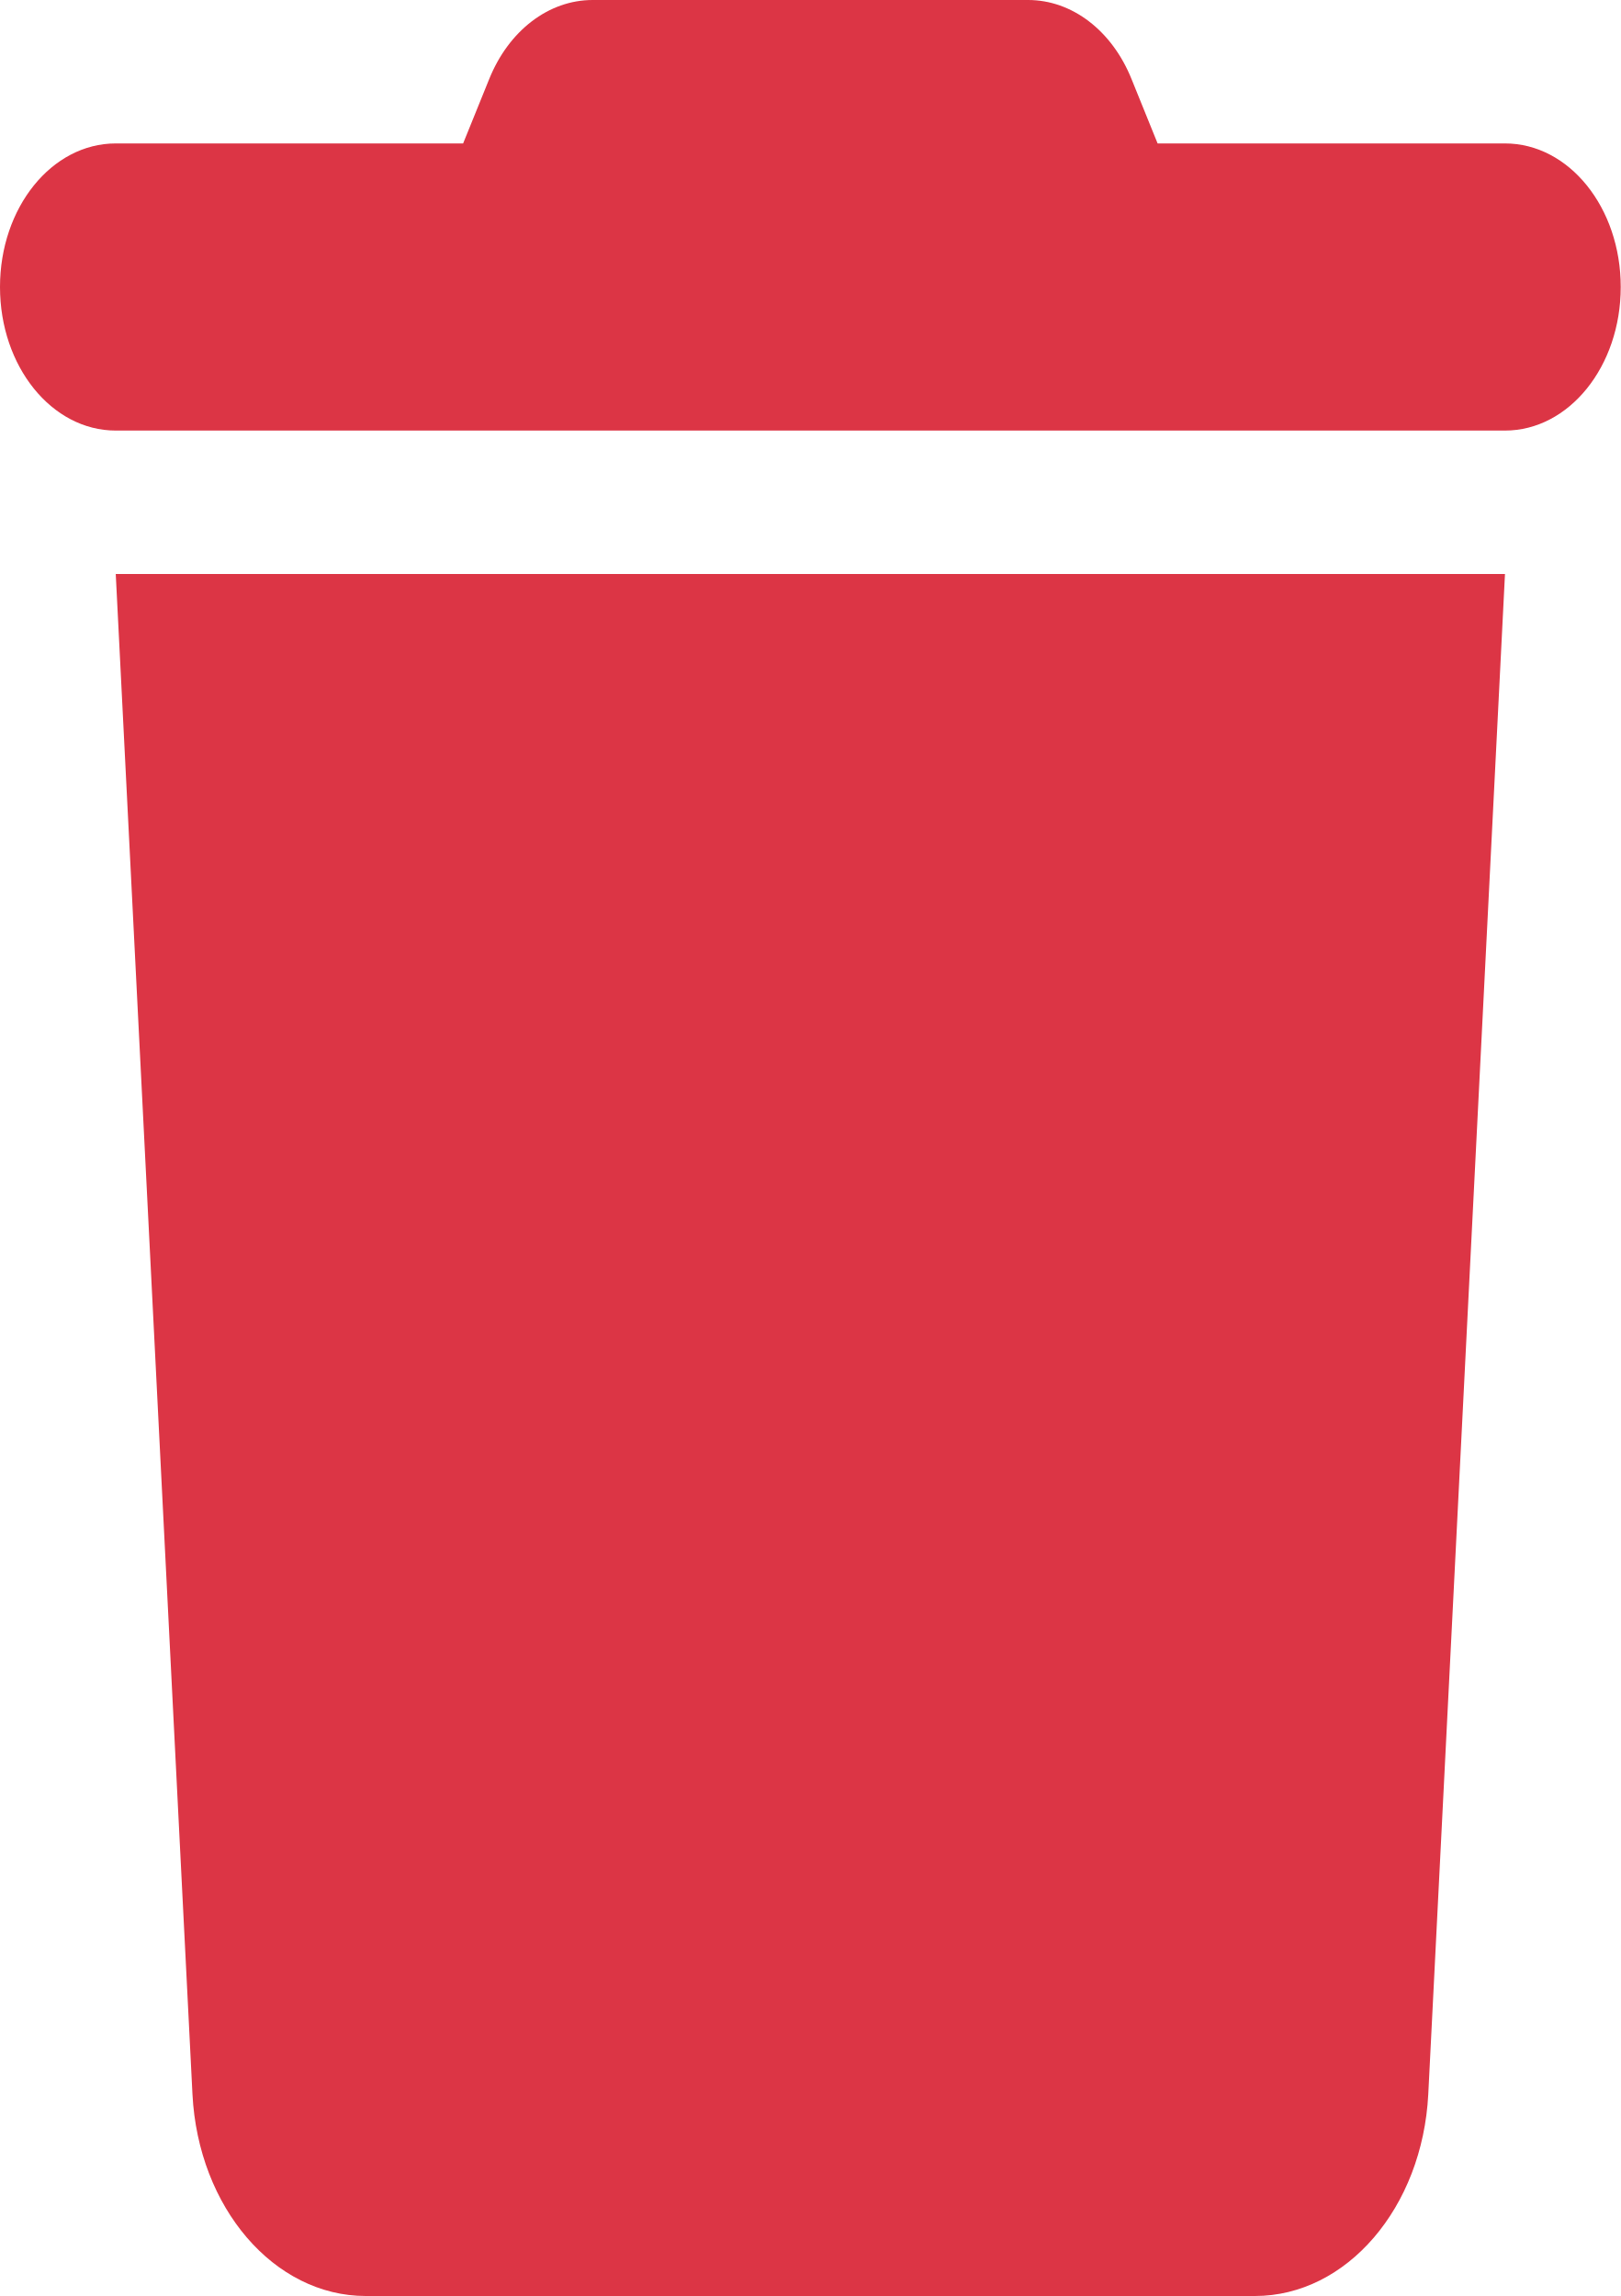
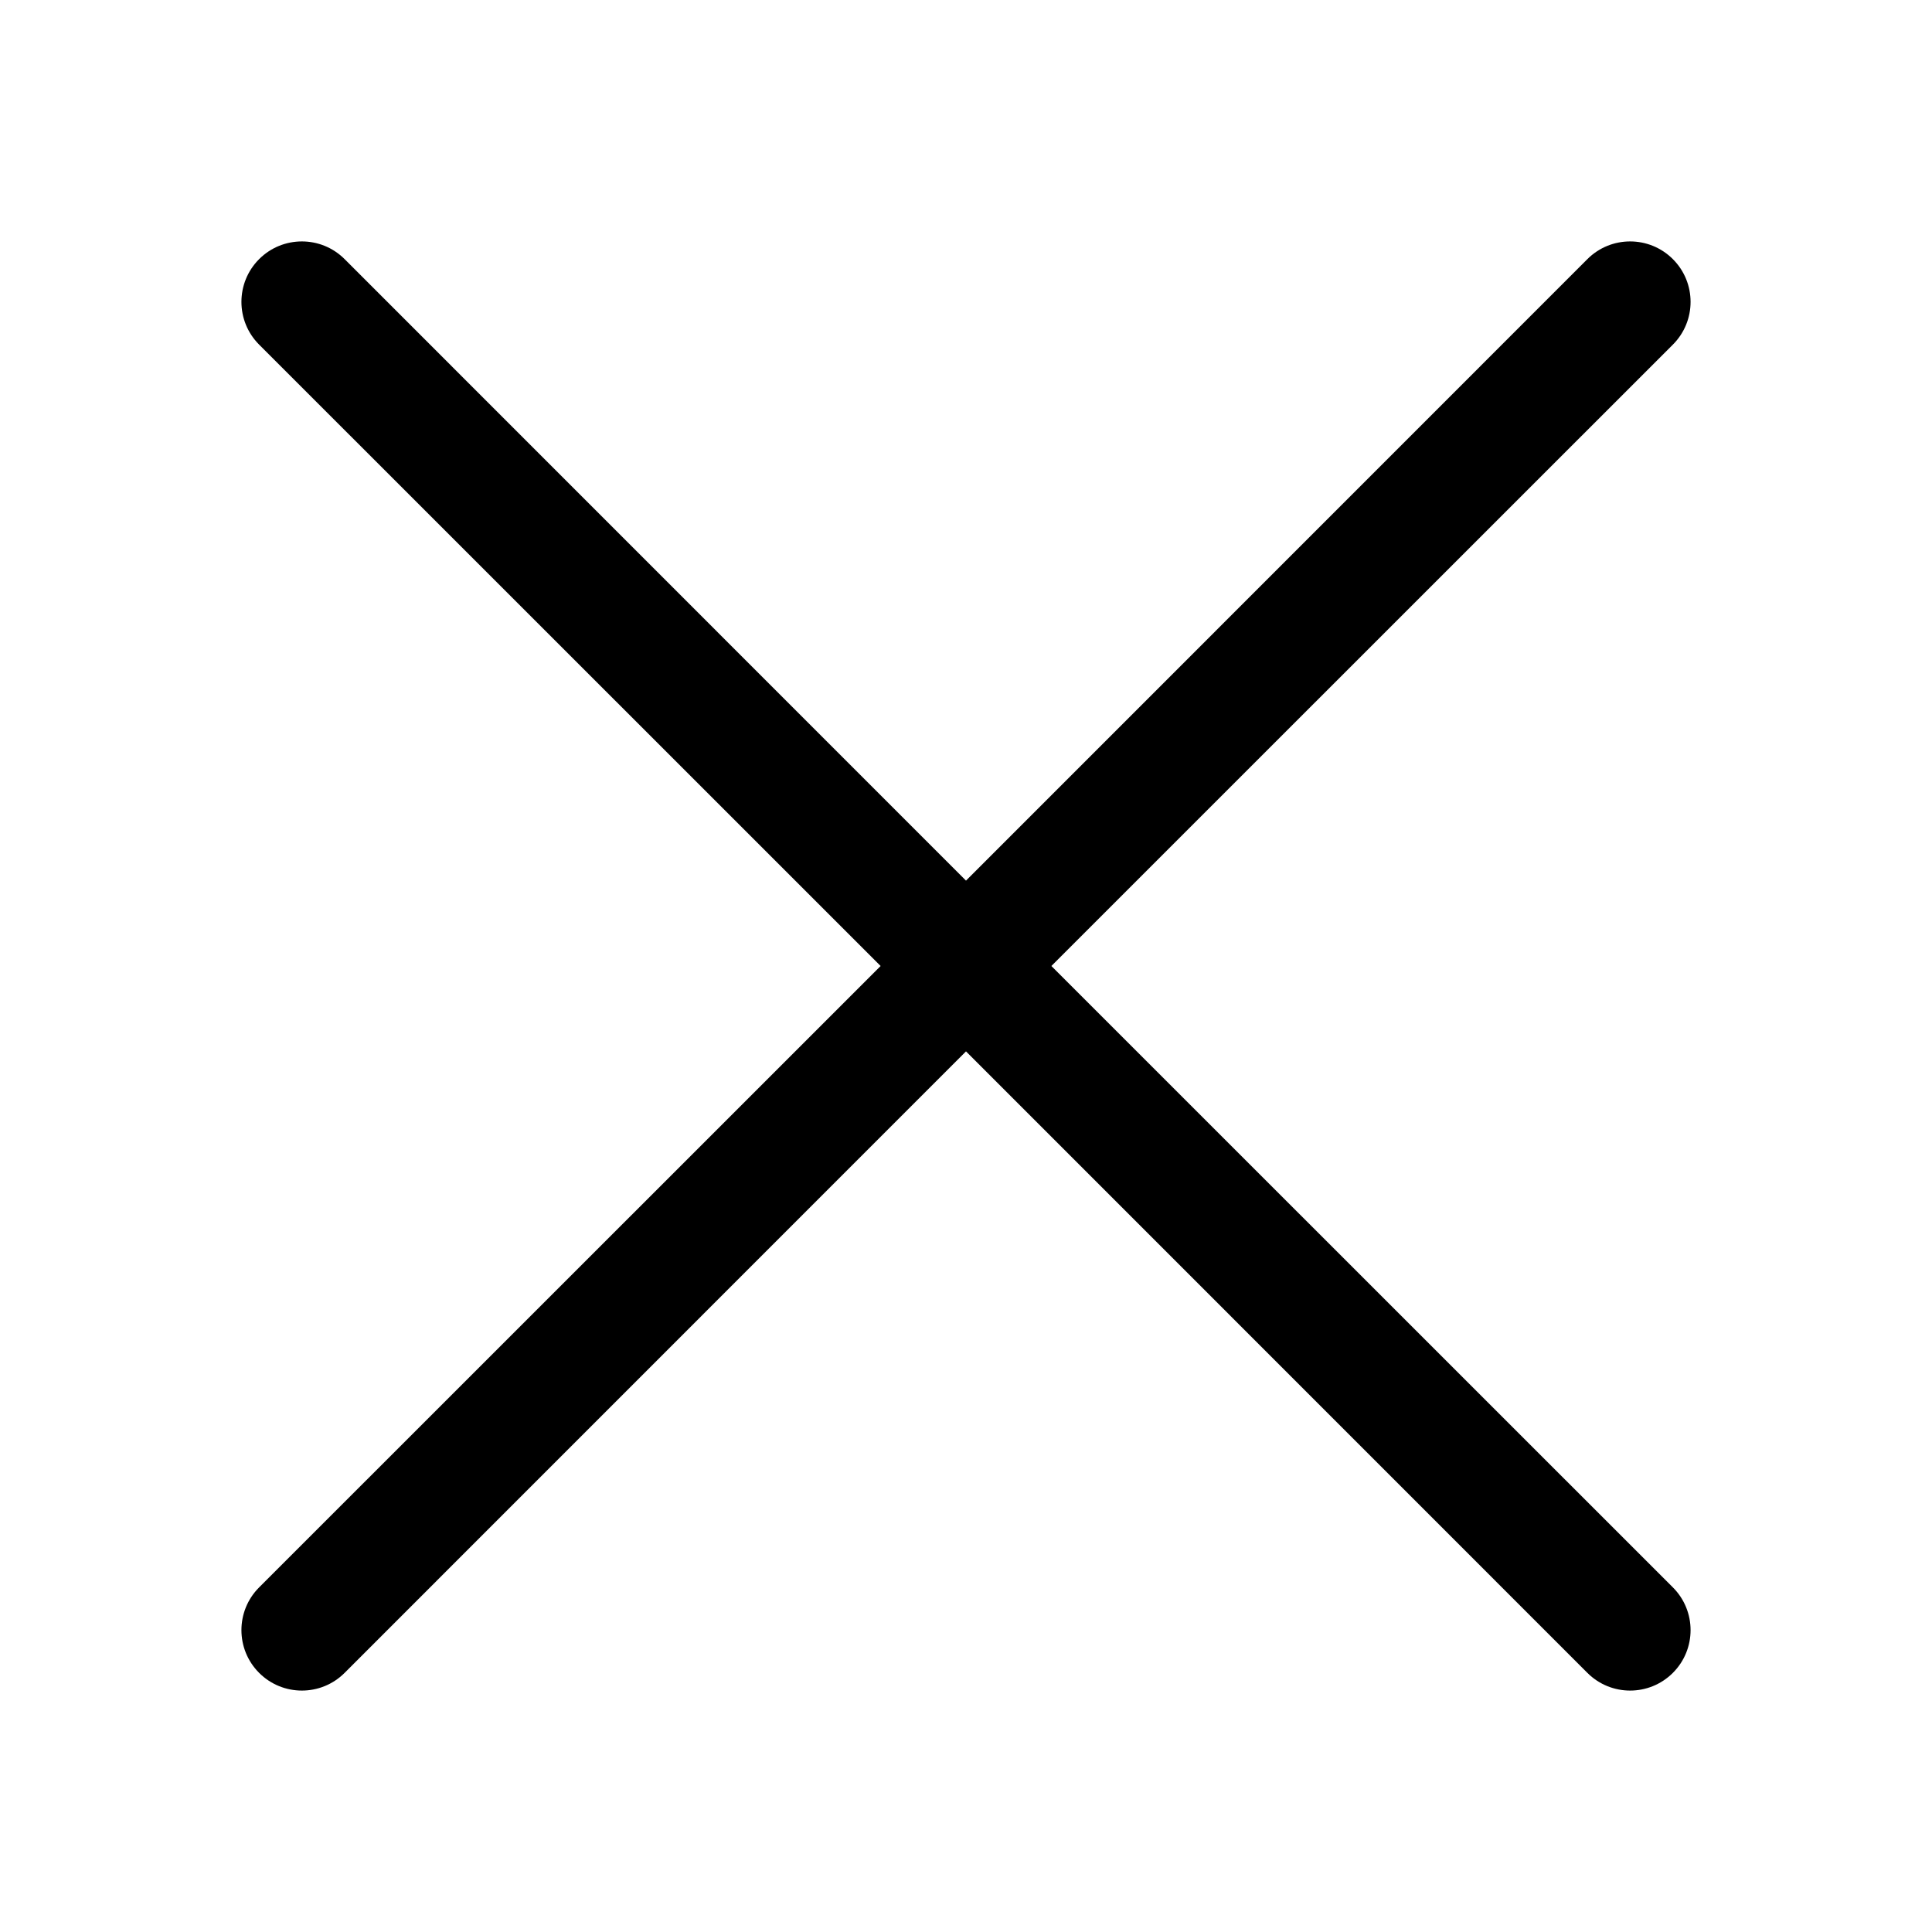
- <svg xmlns="http://www.w3.org/2000/svg" width="12" height="17" viewBox="0 0 12 17" fill="none">
-   <path d="M8.379 0.588L8.571 1.062H11.143C11.617 1.062 12 1.537 12 2.125C12 2.713 11.617 3.188 11.143 3.188H0.857C0.383 3.188 0 2.713 0 2.125C0 1.537 0.383 1.062 0.857 1.062H3.429L3.621 0.588C3.766 0.226 4.063 0 4.388 0H7.612C7.937 0 8.234 0.226 8.379 0.588ZM0.857 4.25H11.143L10.575 15.506C10.532 16.346 9.97 17 9.292 17H2.708C2.03 17 1.468 16.346 1.425 15.506L0.857 4.25Z" fill="#DC3545" />
+ <svg xmlns="http://www.w3.org/2000/svg" width="16" height="16" fill="currentColor" class="bi bi-x-lg" viewBox="0 0 16 16">
+   <path d="M2.146 2.854a.5.5 0 1 1 .708-.708L8 7.293l5.146-5.147a.5.5 0 0 1 .708.708L8.707 8l5.147 5.146a.5.5 0 0 1-.708.708L8 8.707l-5.146 5.147a.5.5 0 0 1-.708-.708L7.293 8 2.146 2.854Z" />
</svg>
